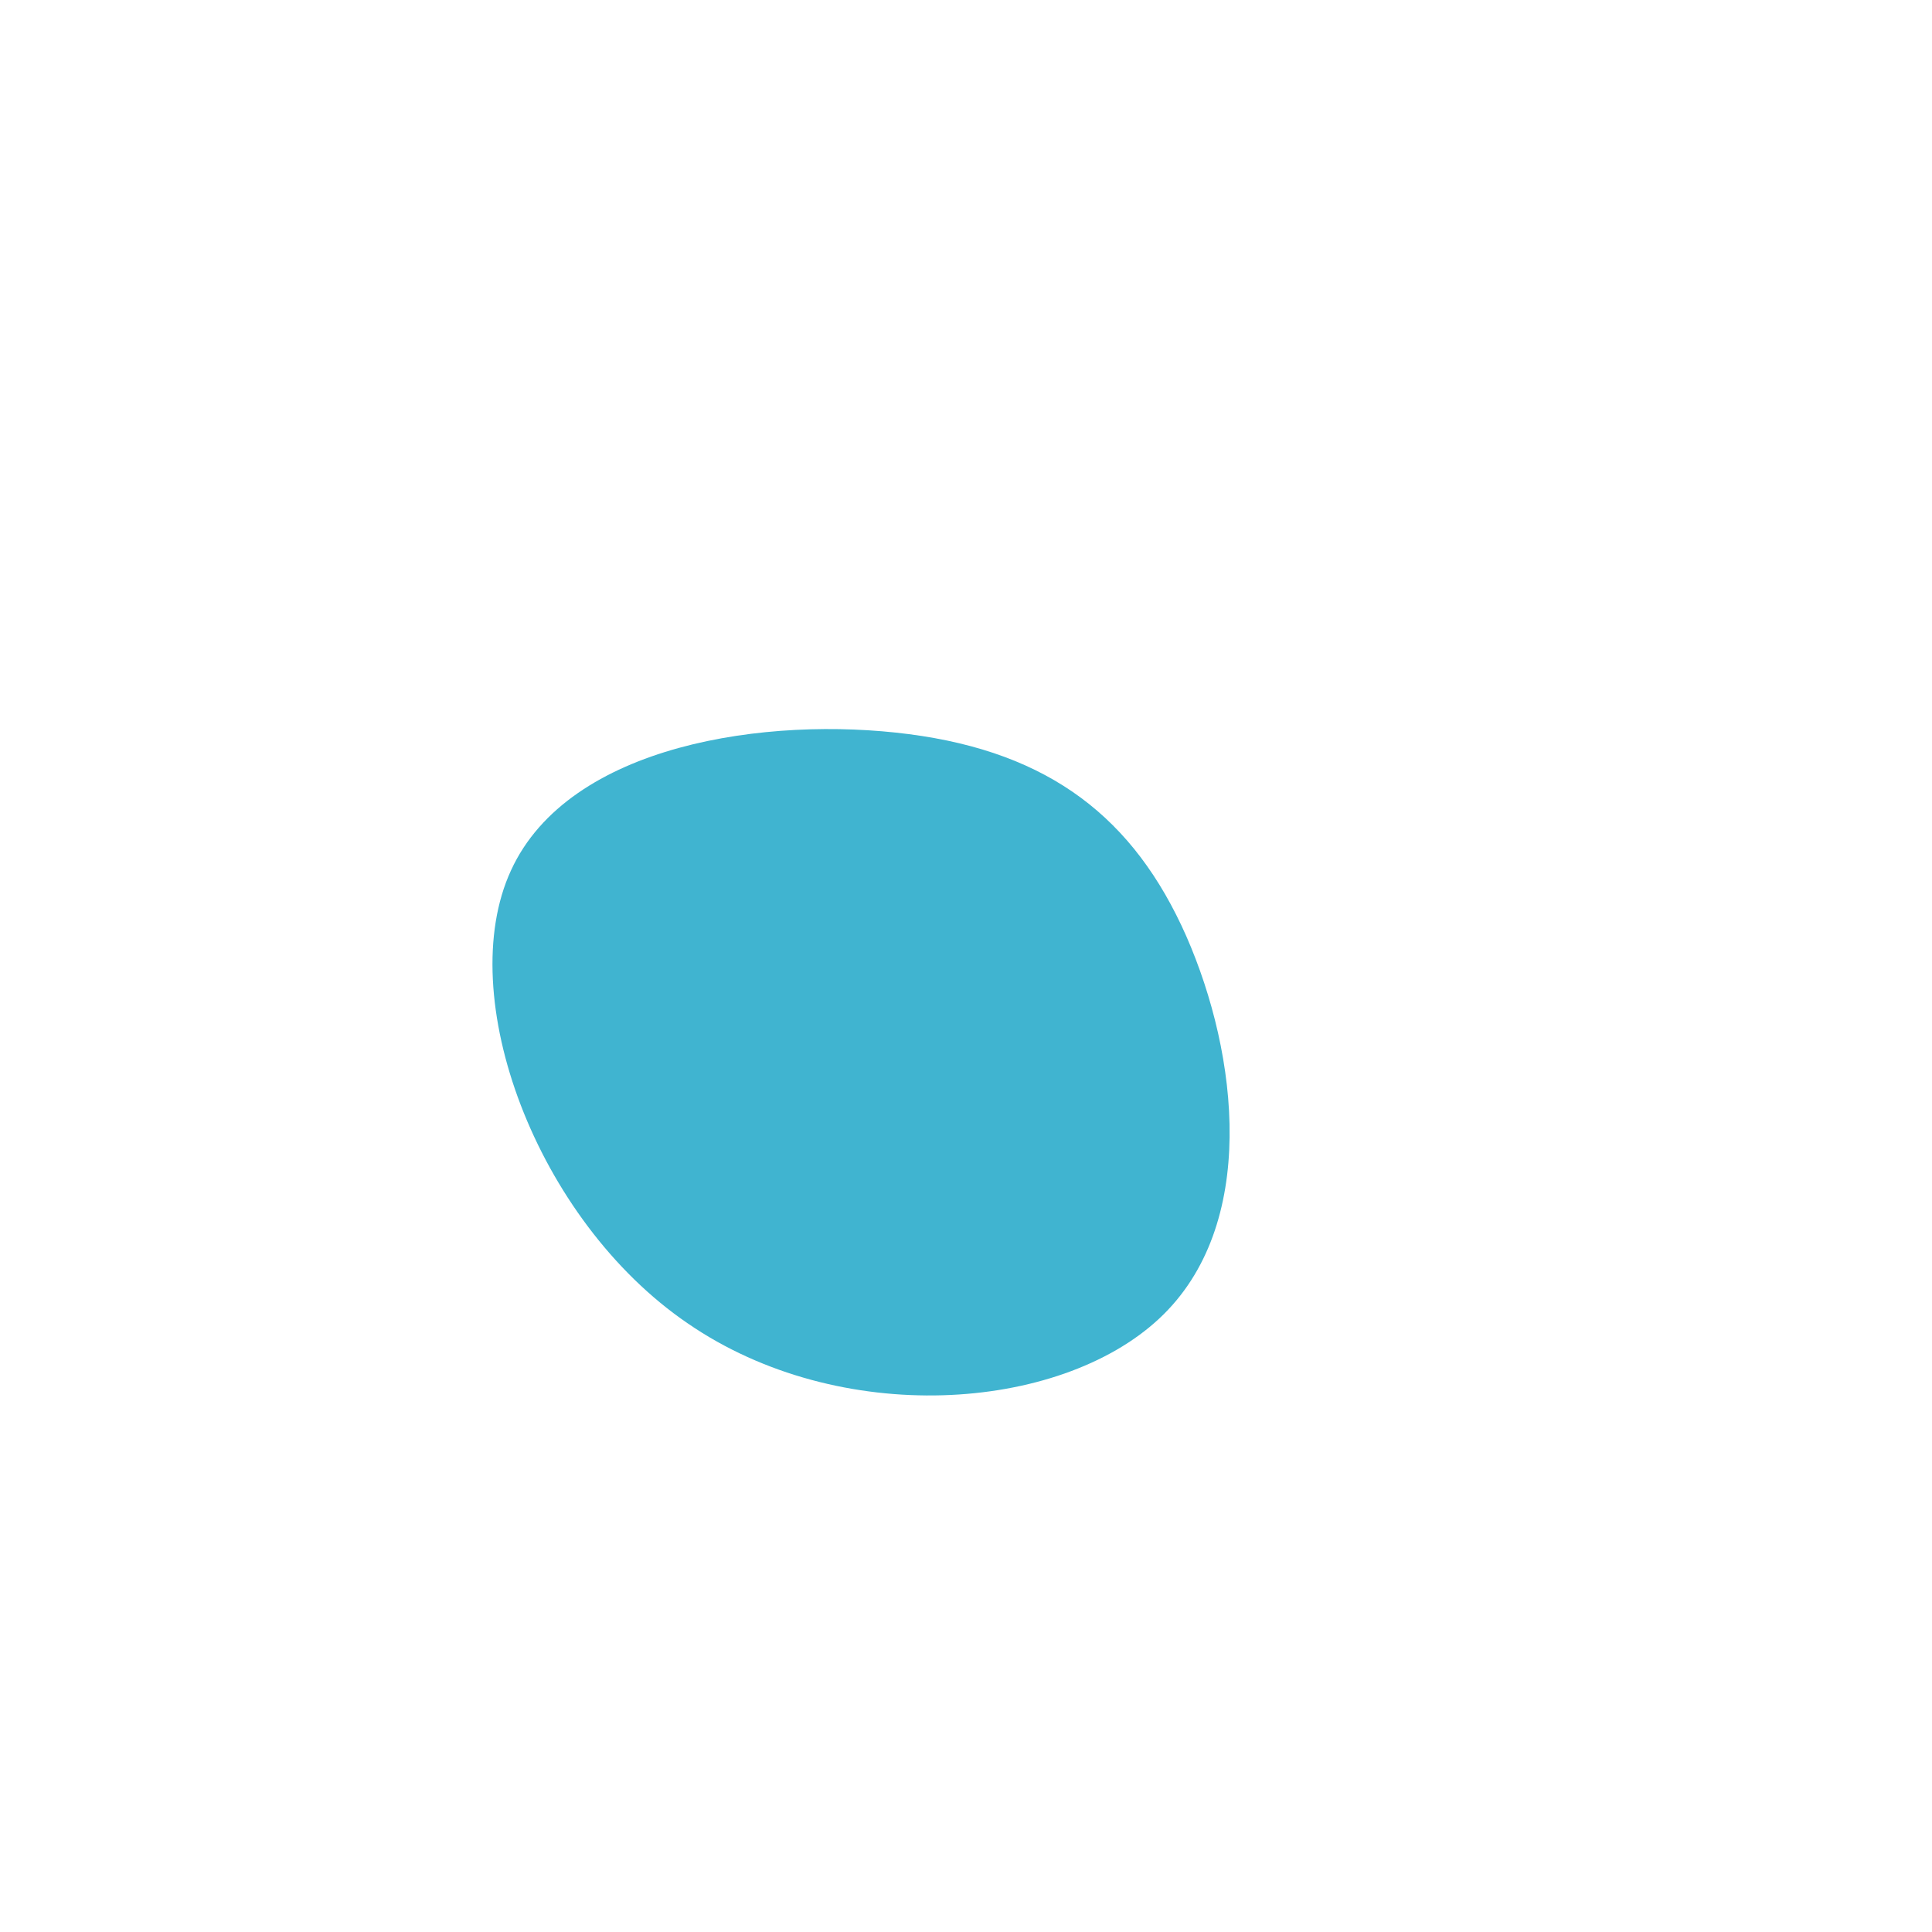
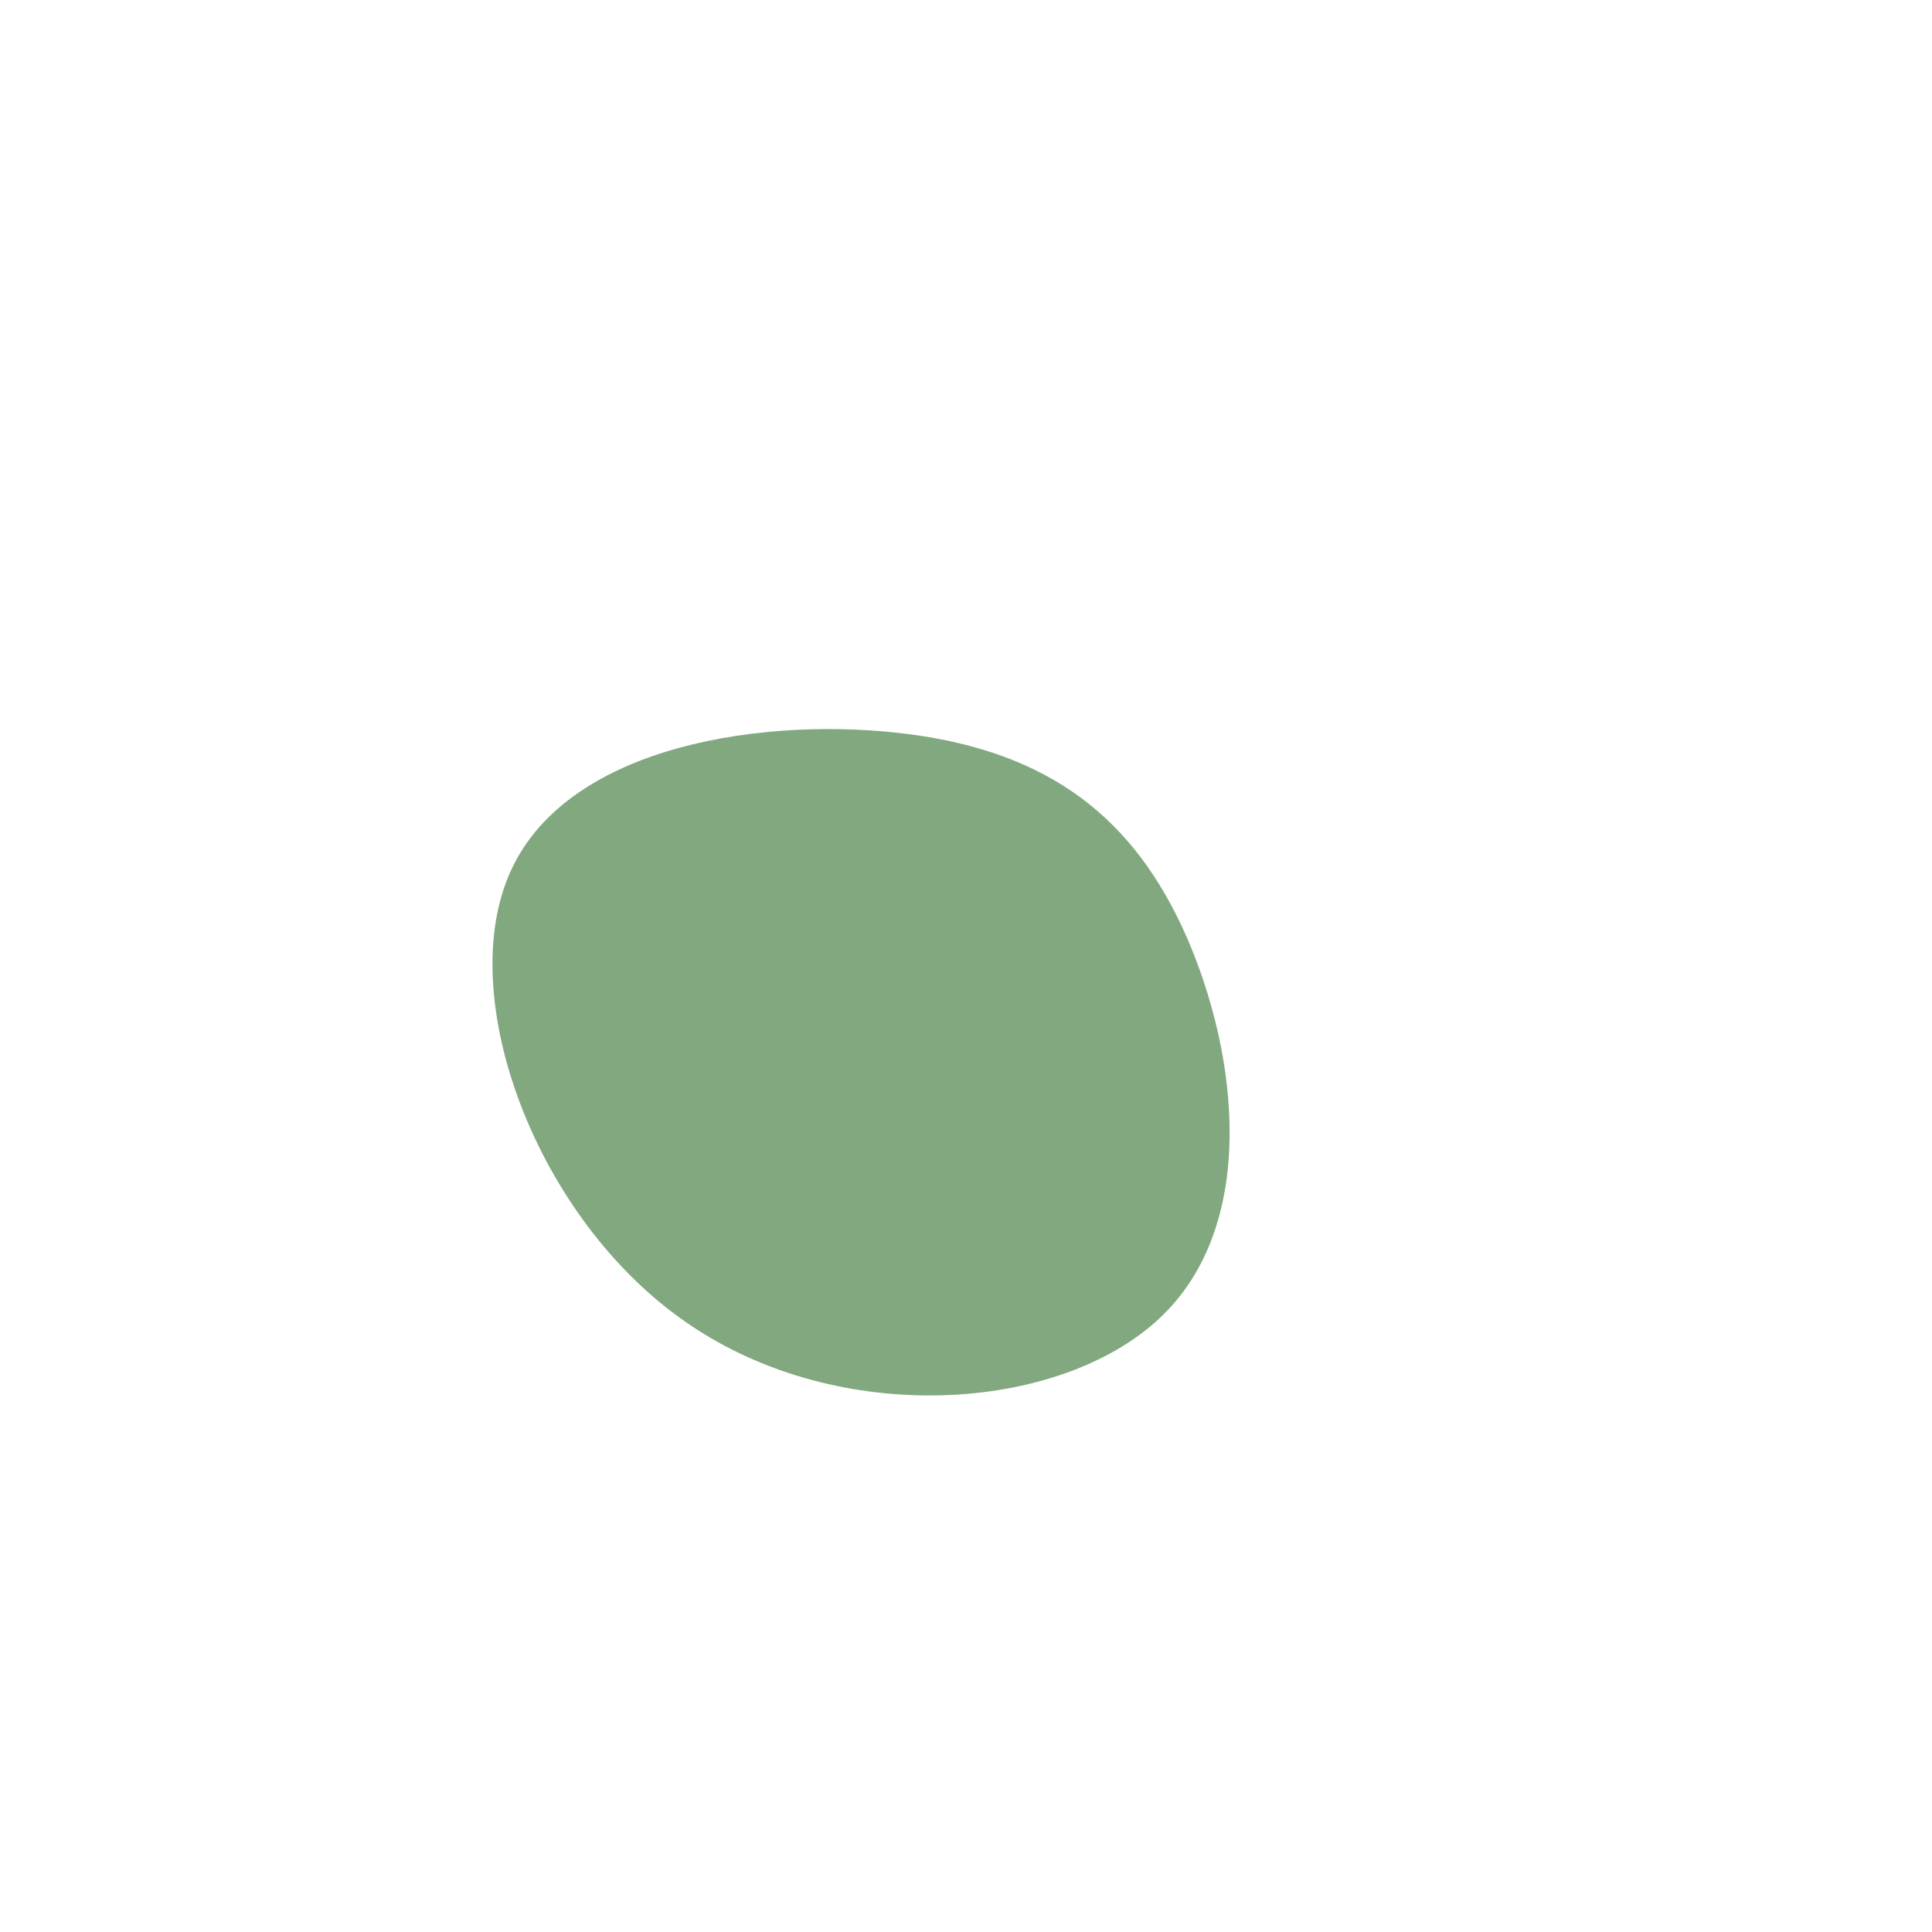
<svg xmlns="http://www.w3.org/2000/svg" viewBox="0 0 200 200">
-   <path fill="#40B4D0" d="M22.8,-3.1C28.2,9.2,30.3,26.9,20,36.5C9.6,46.2,-13.1,47.8,-28.8,37C-44.5,26.3,-53.1,3.1,-47.1,-9.9C-41.1,-23,-20.5,-25.9,-5.9,-24C8.7,-22.1,17.4,-15.3,22.8,-3.1Z" transform="translate(100 100)" />
+   <path fill="#82A880" d="M22.8,-3.1C28.2,9.2,30.3,26.9,20,36.5C9.6,46.2,-13.1,47.8,-28.8,37C-44.5,26.3,-53.1,3.1,-47.1,-9.9C-41.1,-23,-20.5,-25.9,-5.9,-24C8.7,-22.1,17.4,-15.3,22.8,-3.1Z" transform="translate(100 100)" />
</svg>
